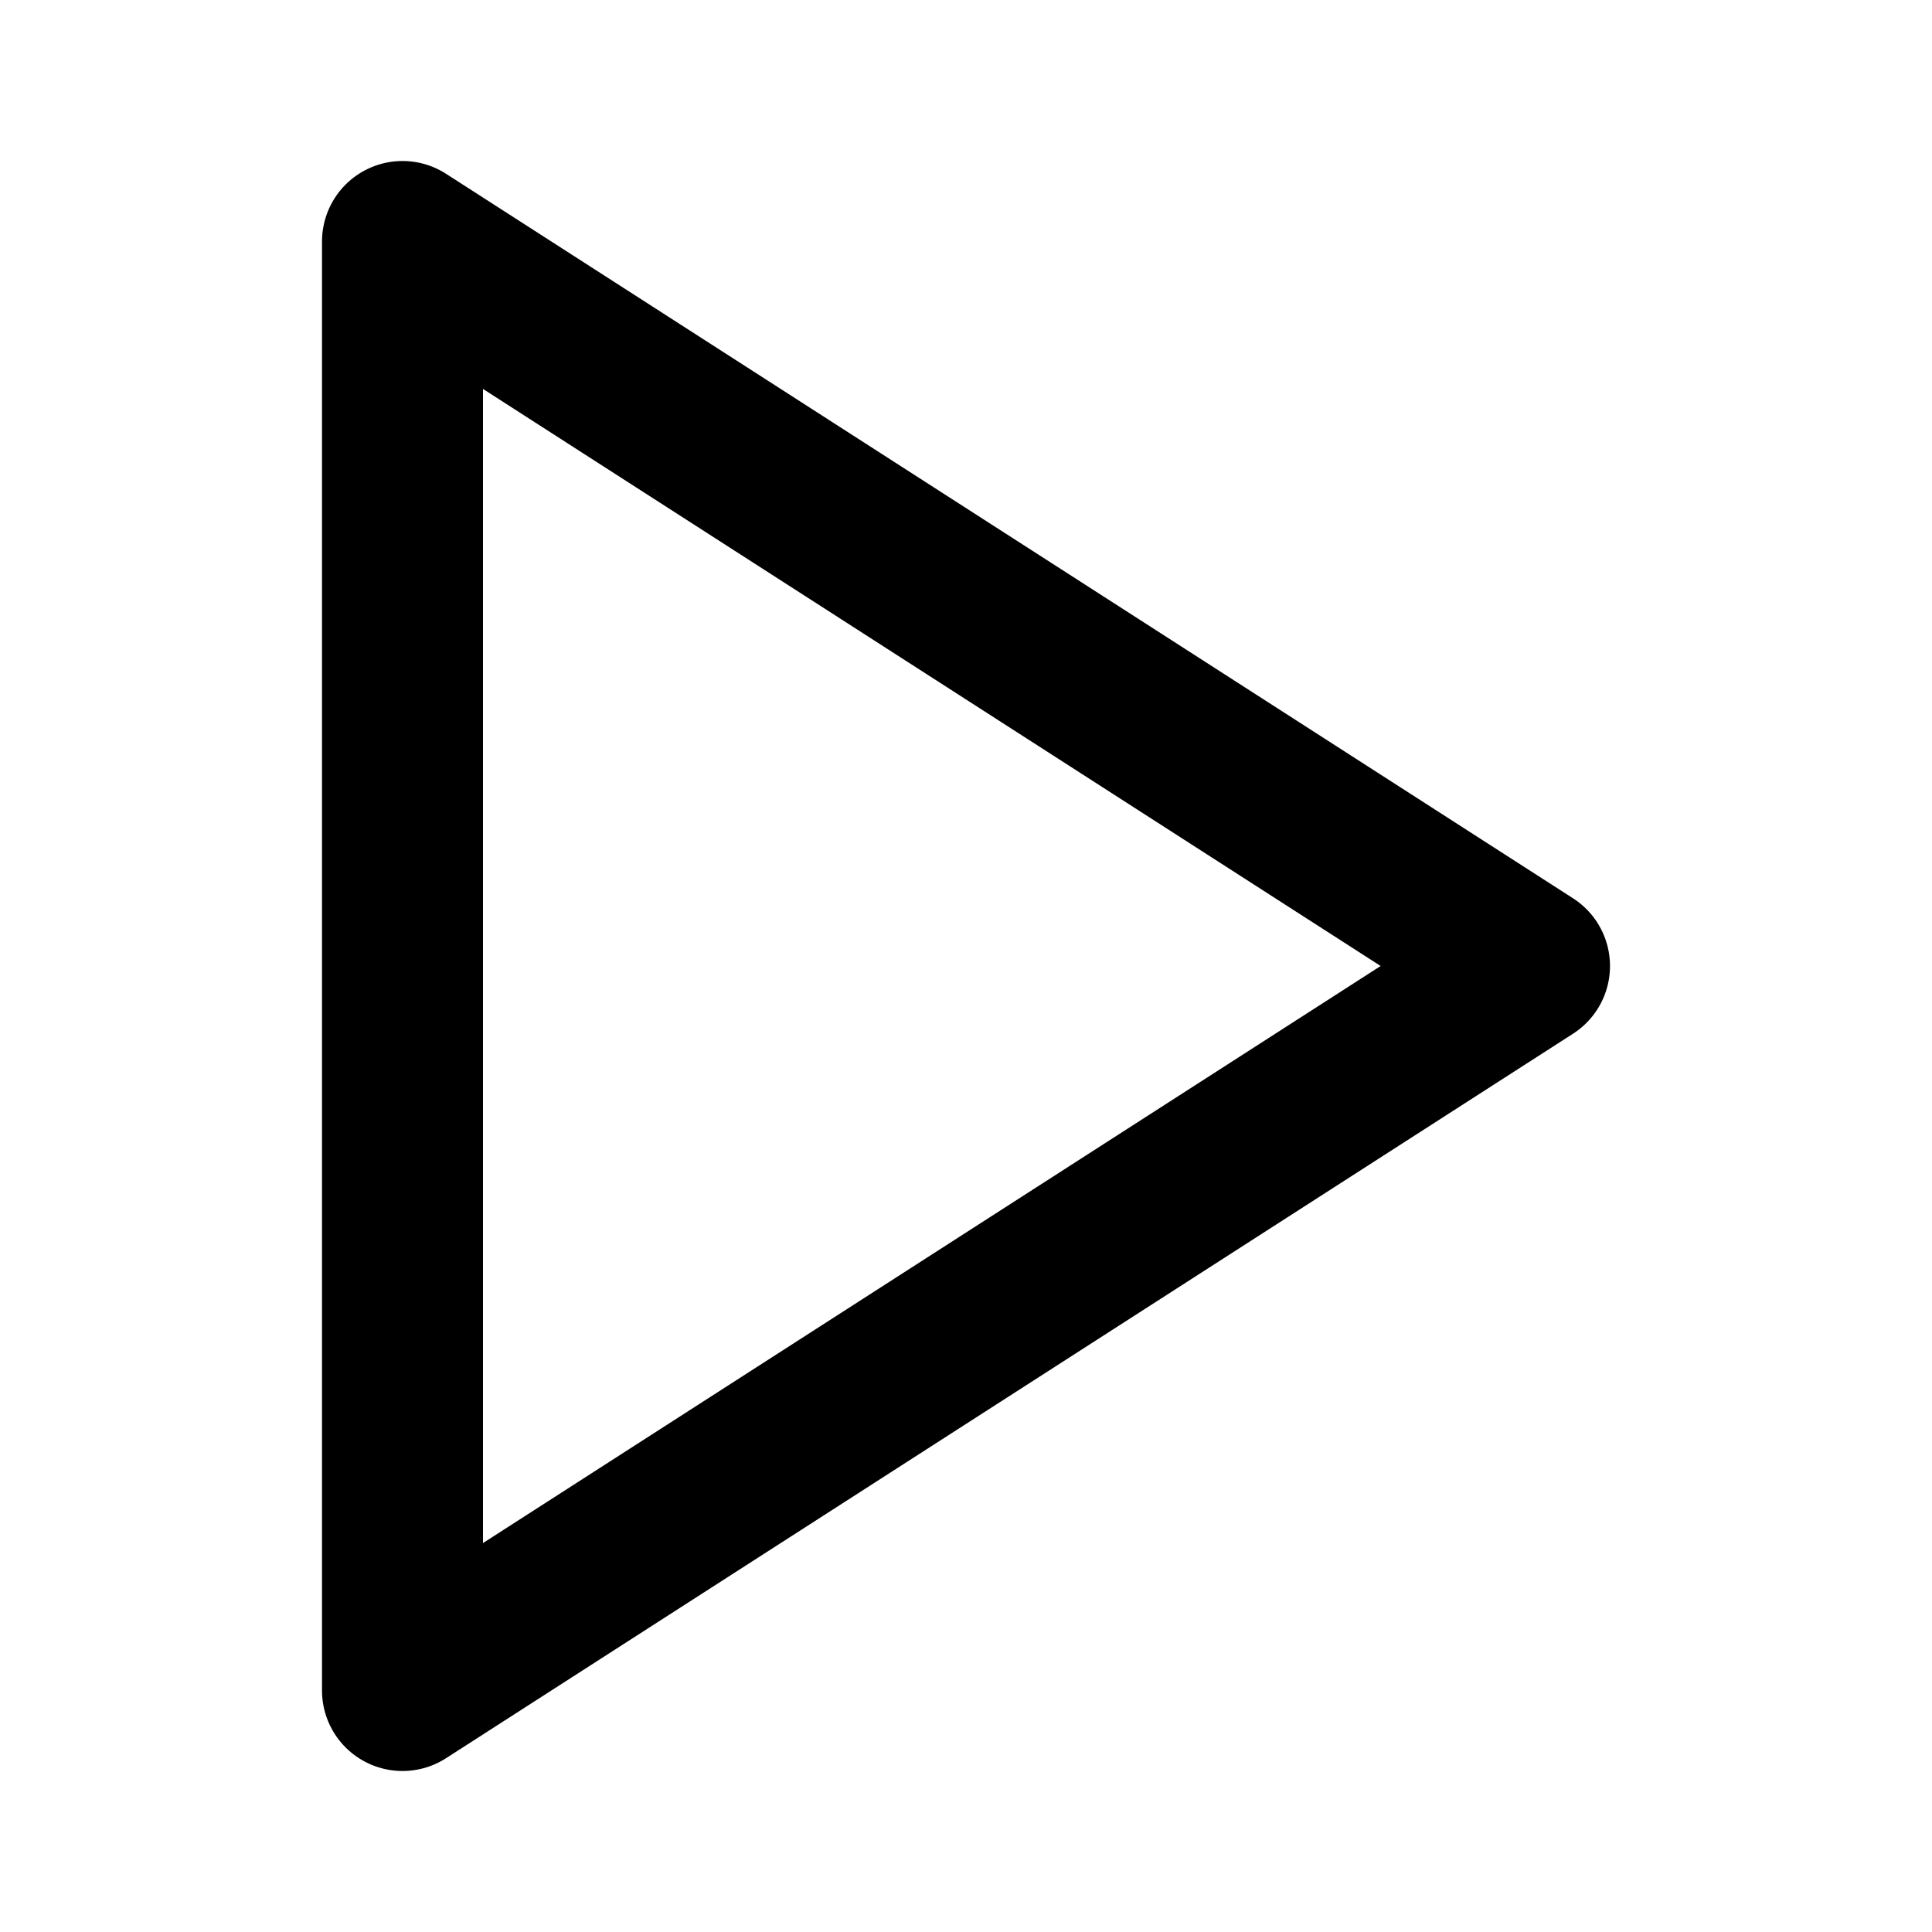
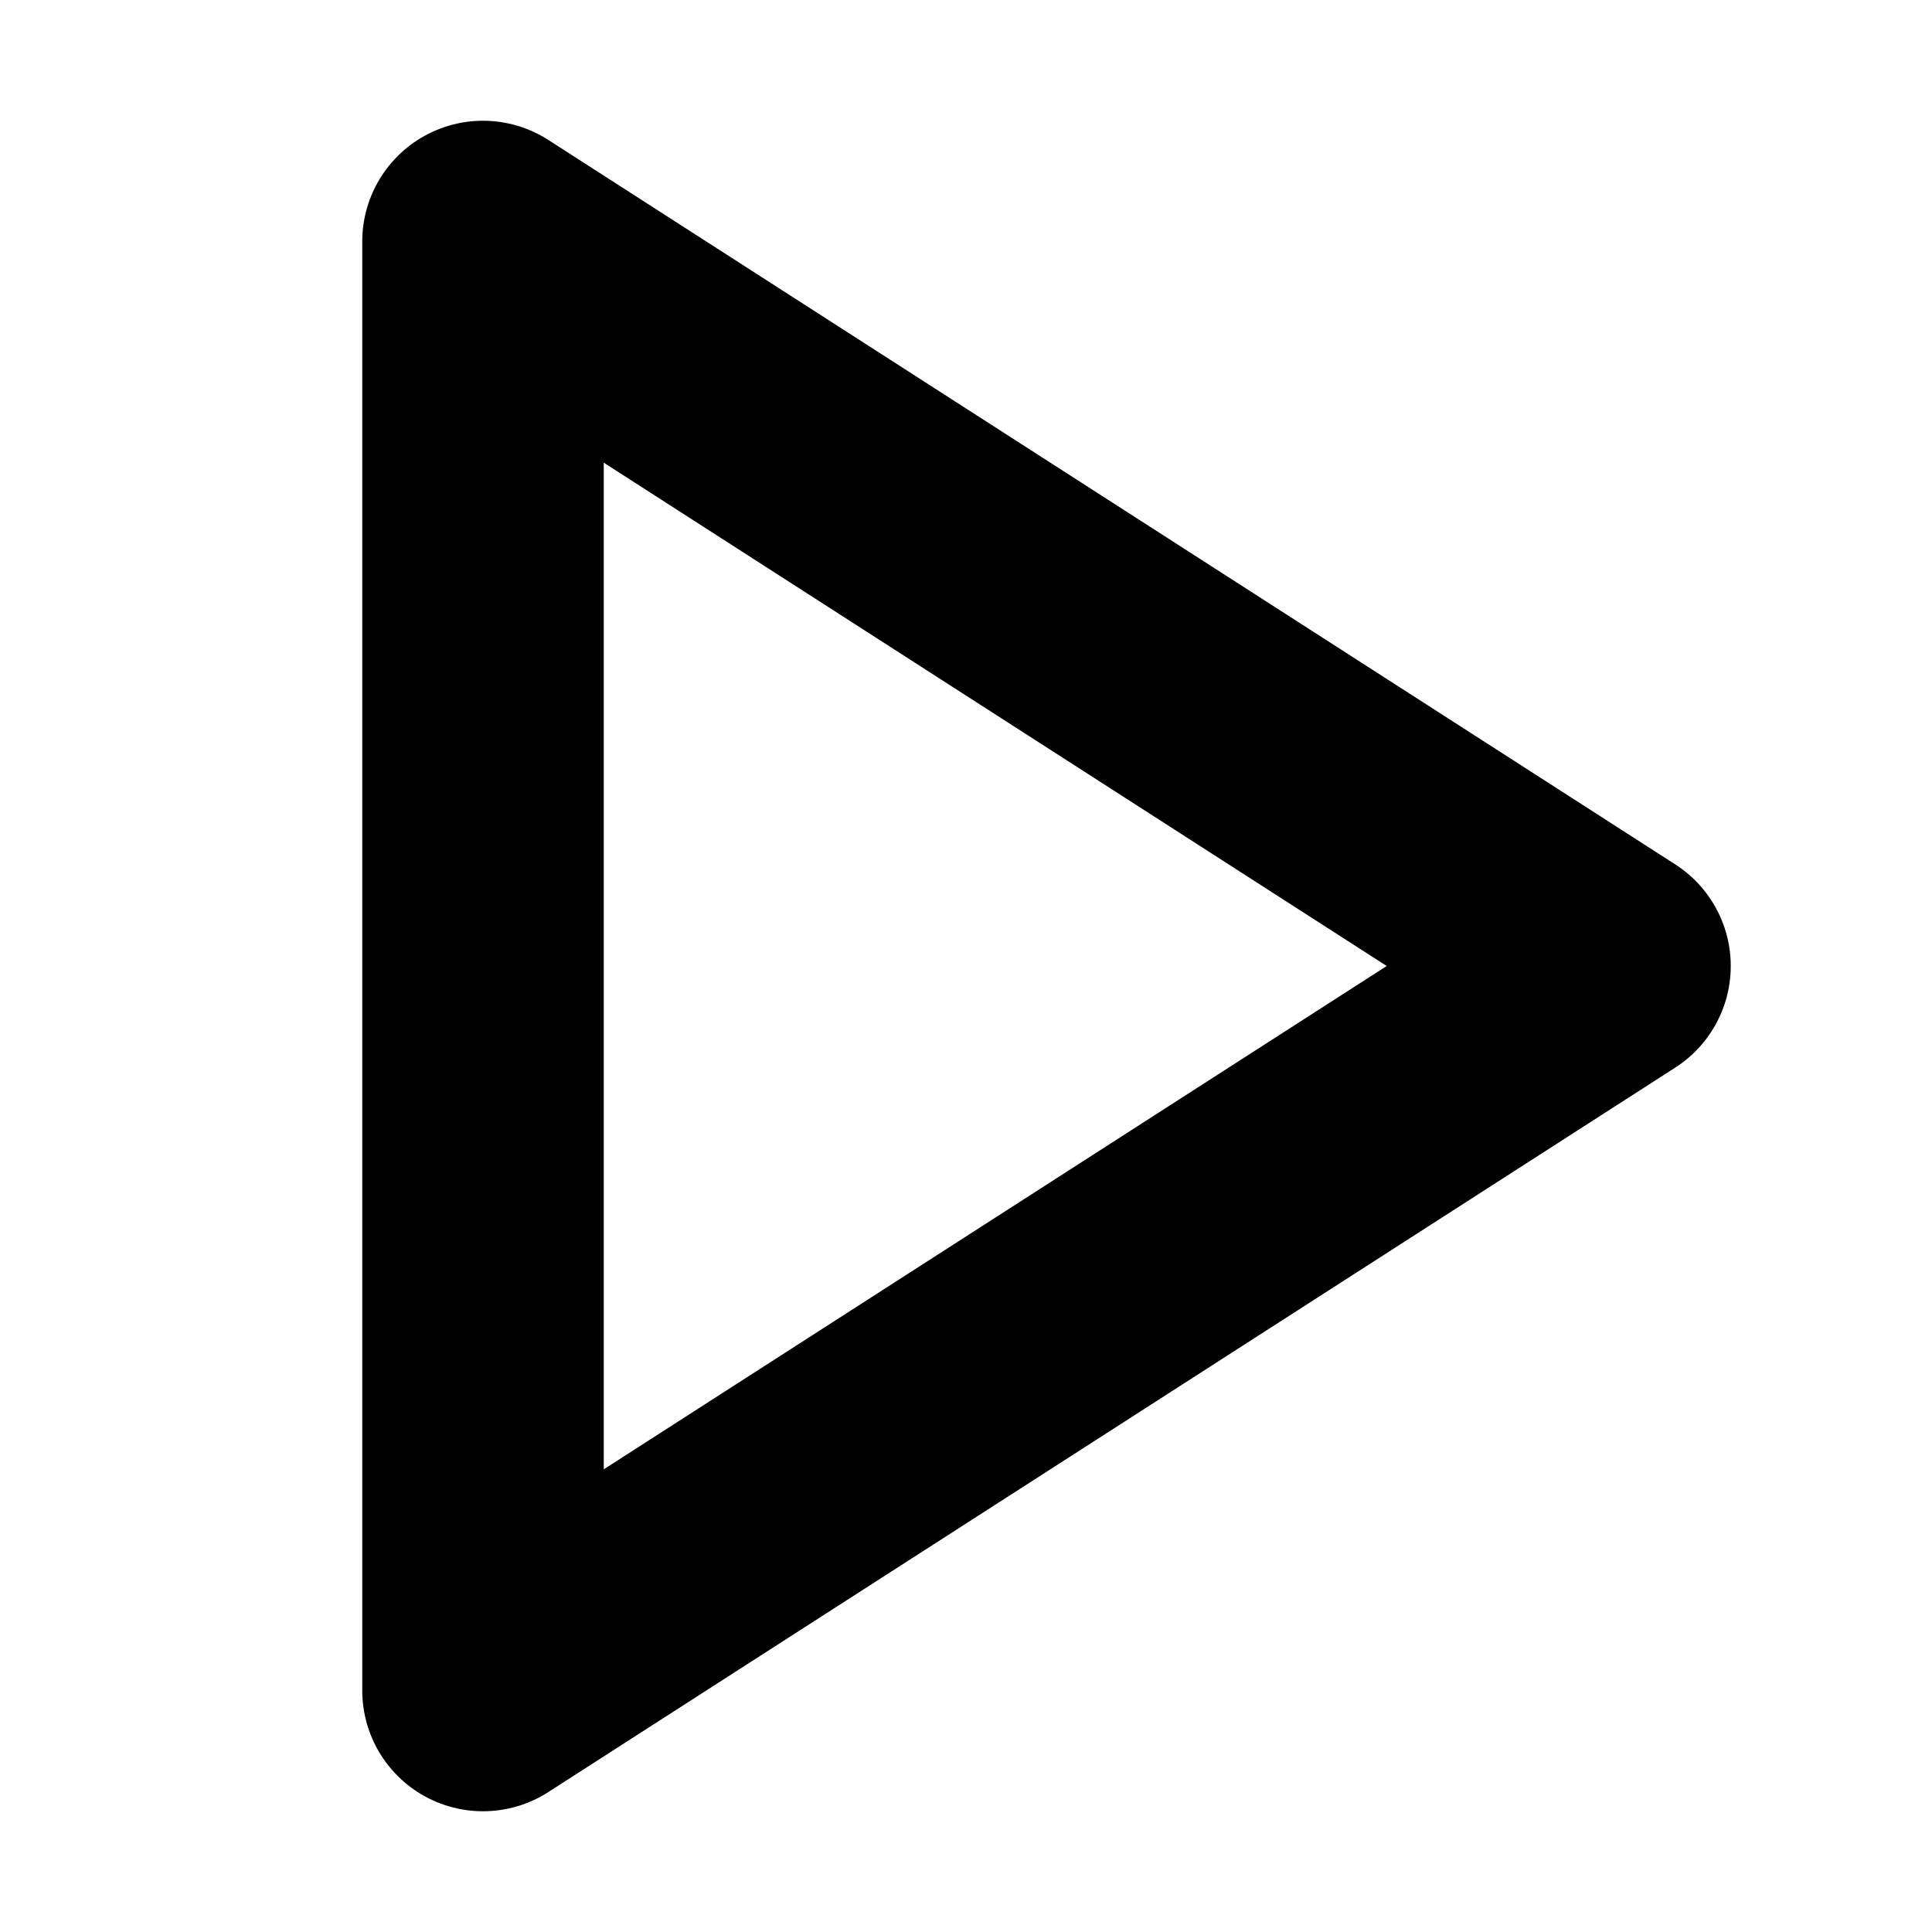
- <svg xmlns="http://www.w3.org/2000/svg" width="24" height="24" viewBox="0 0 24 24" fill="none" stroke="#000000" stroke-width="2" stroke-linecap="round" stroke-linejoin="round">
-   <polygon points="5 3 19 12 5 21 5 3" />
+ <svg xmlns="http://www.w3.org/2000/svg" width="24" height="24" viewBox="0 0 24 24" fill="none" stroke="#000000" stroke-width="3" stroke-linecap="round" stroke-linejoin="round">
+   <polygon points="6 3 20 12 6 21 6 3" />
</svg>
